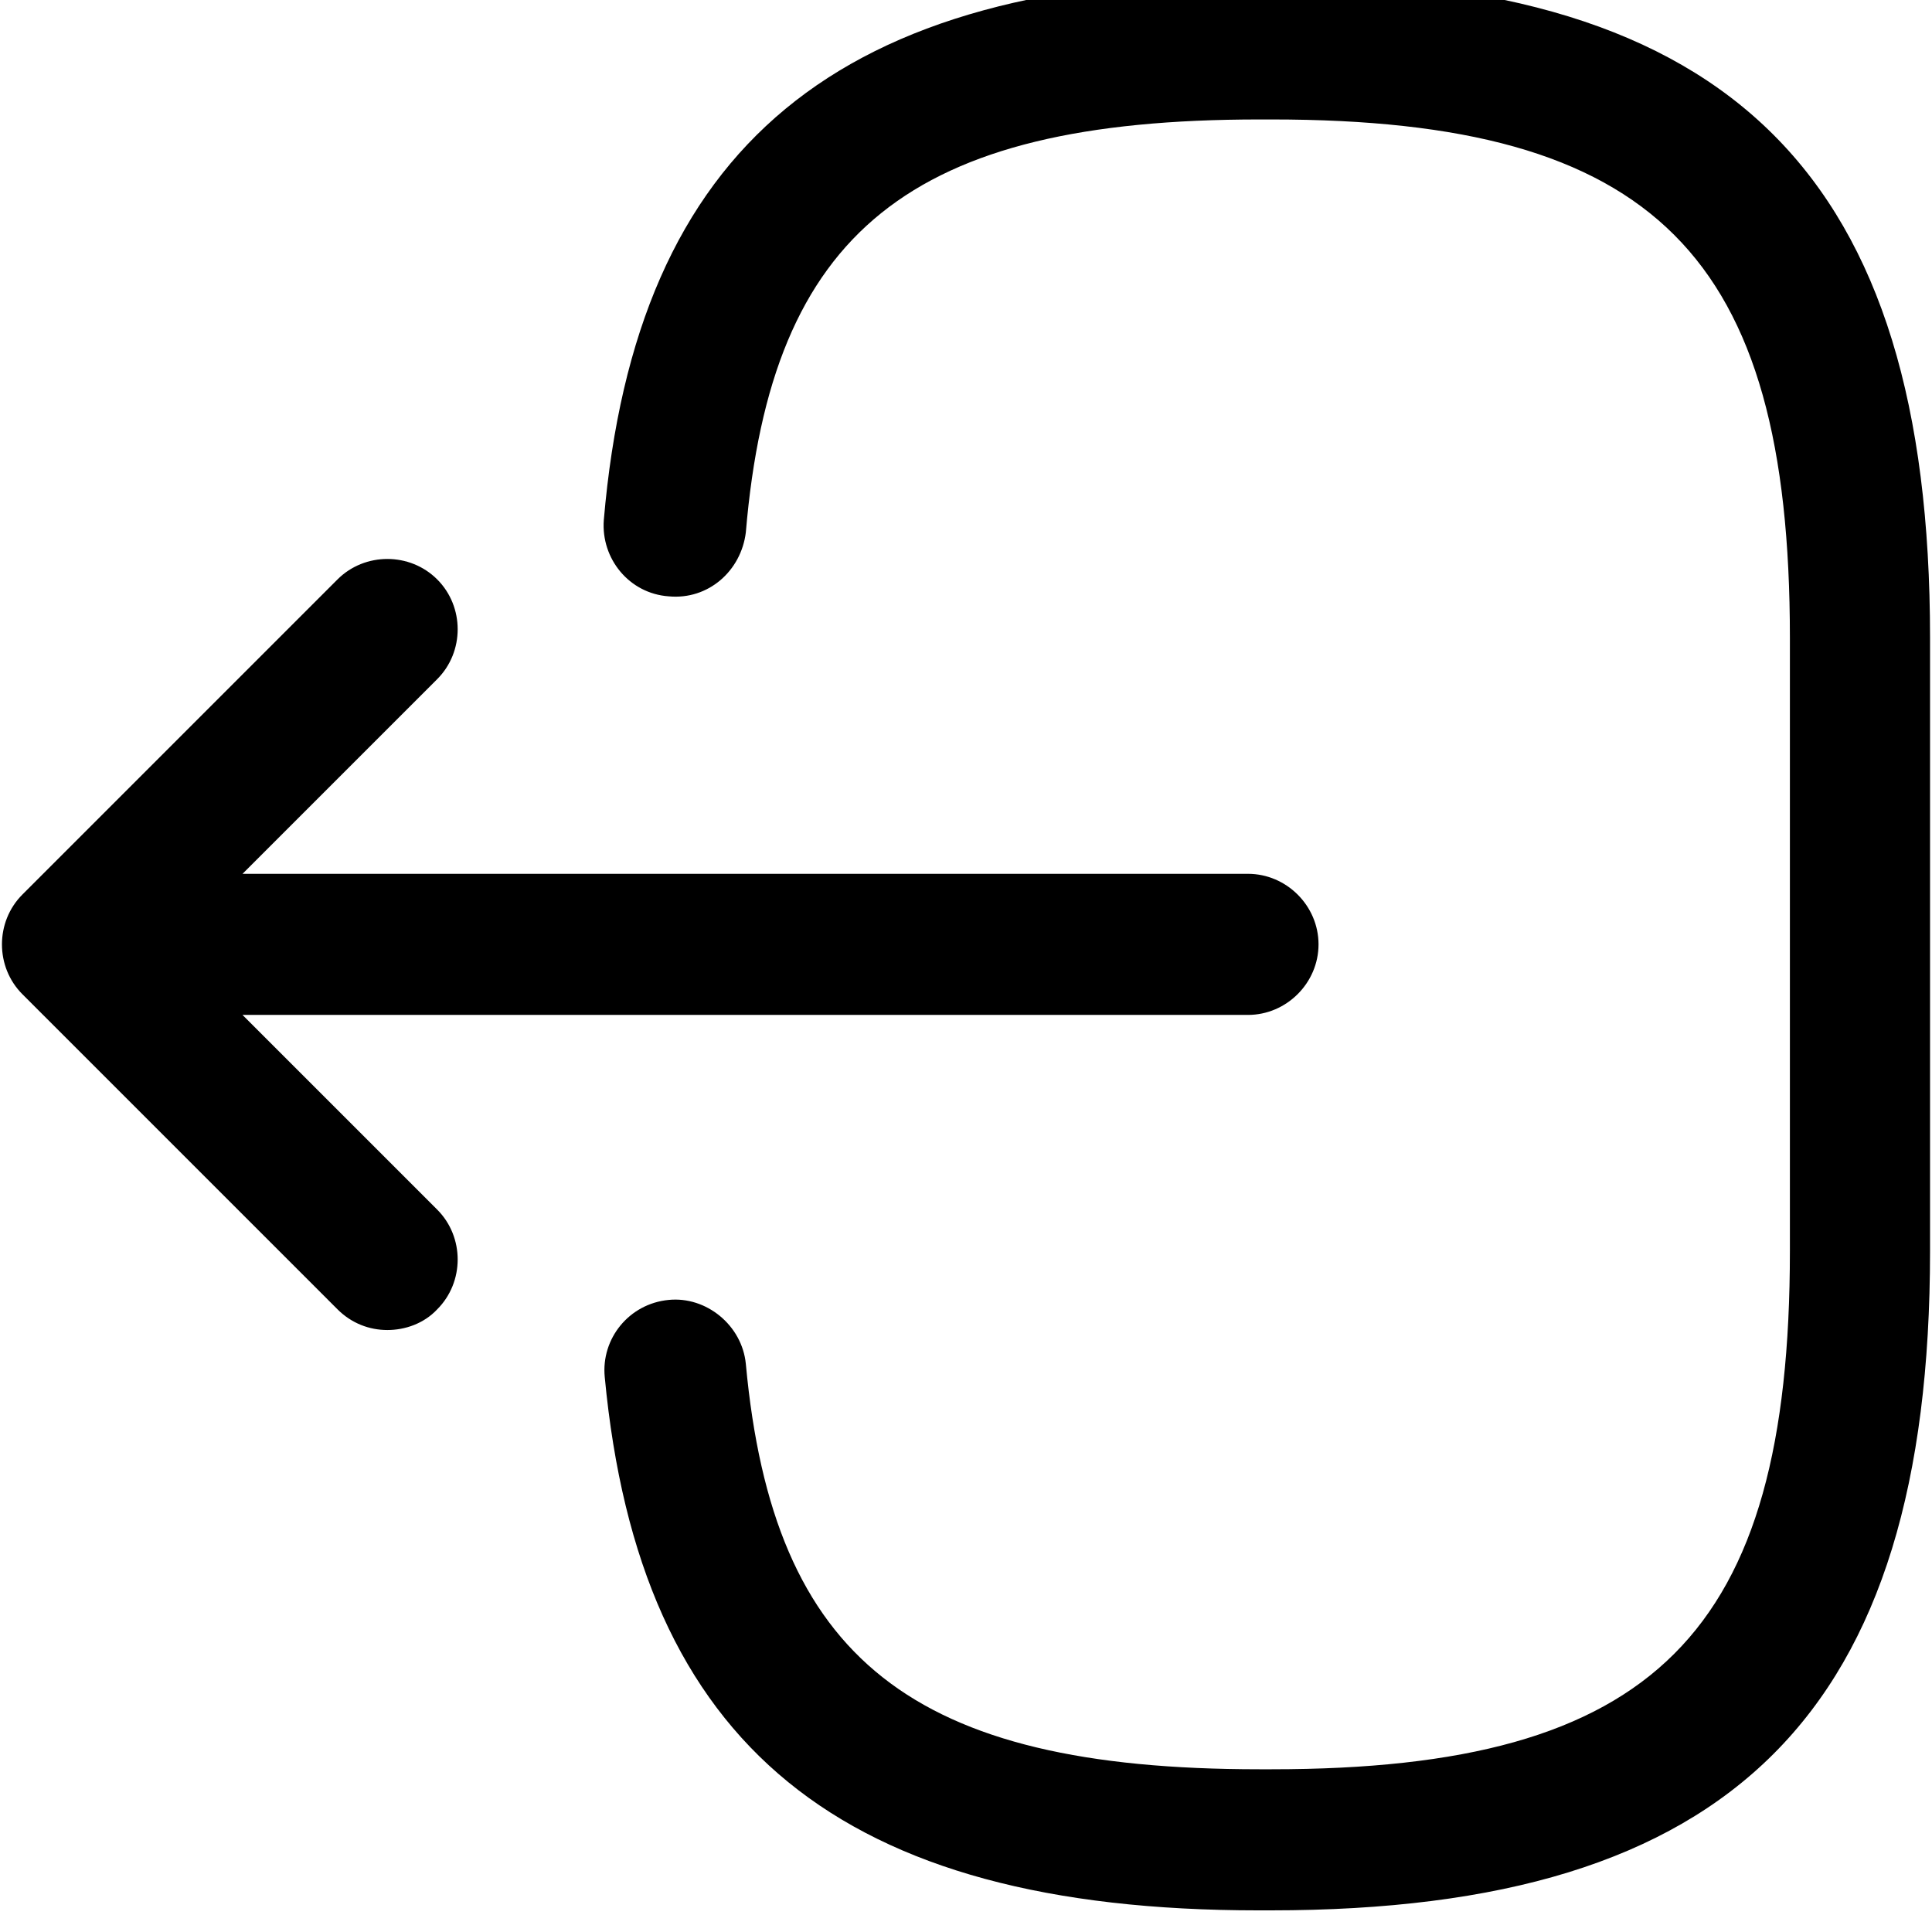
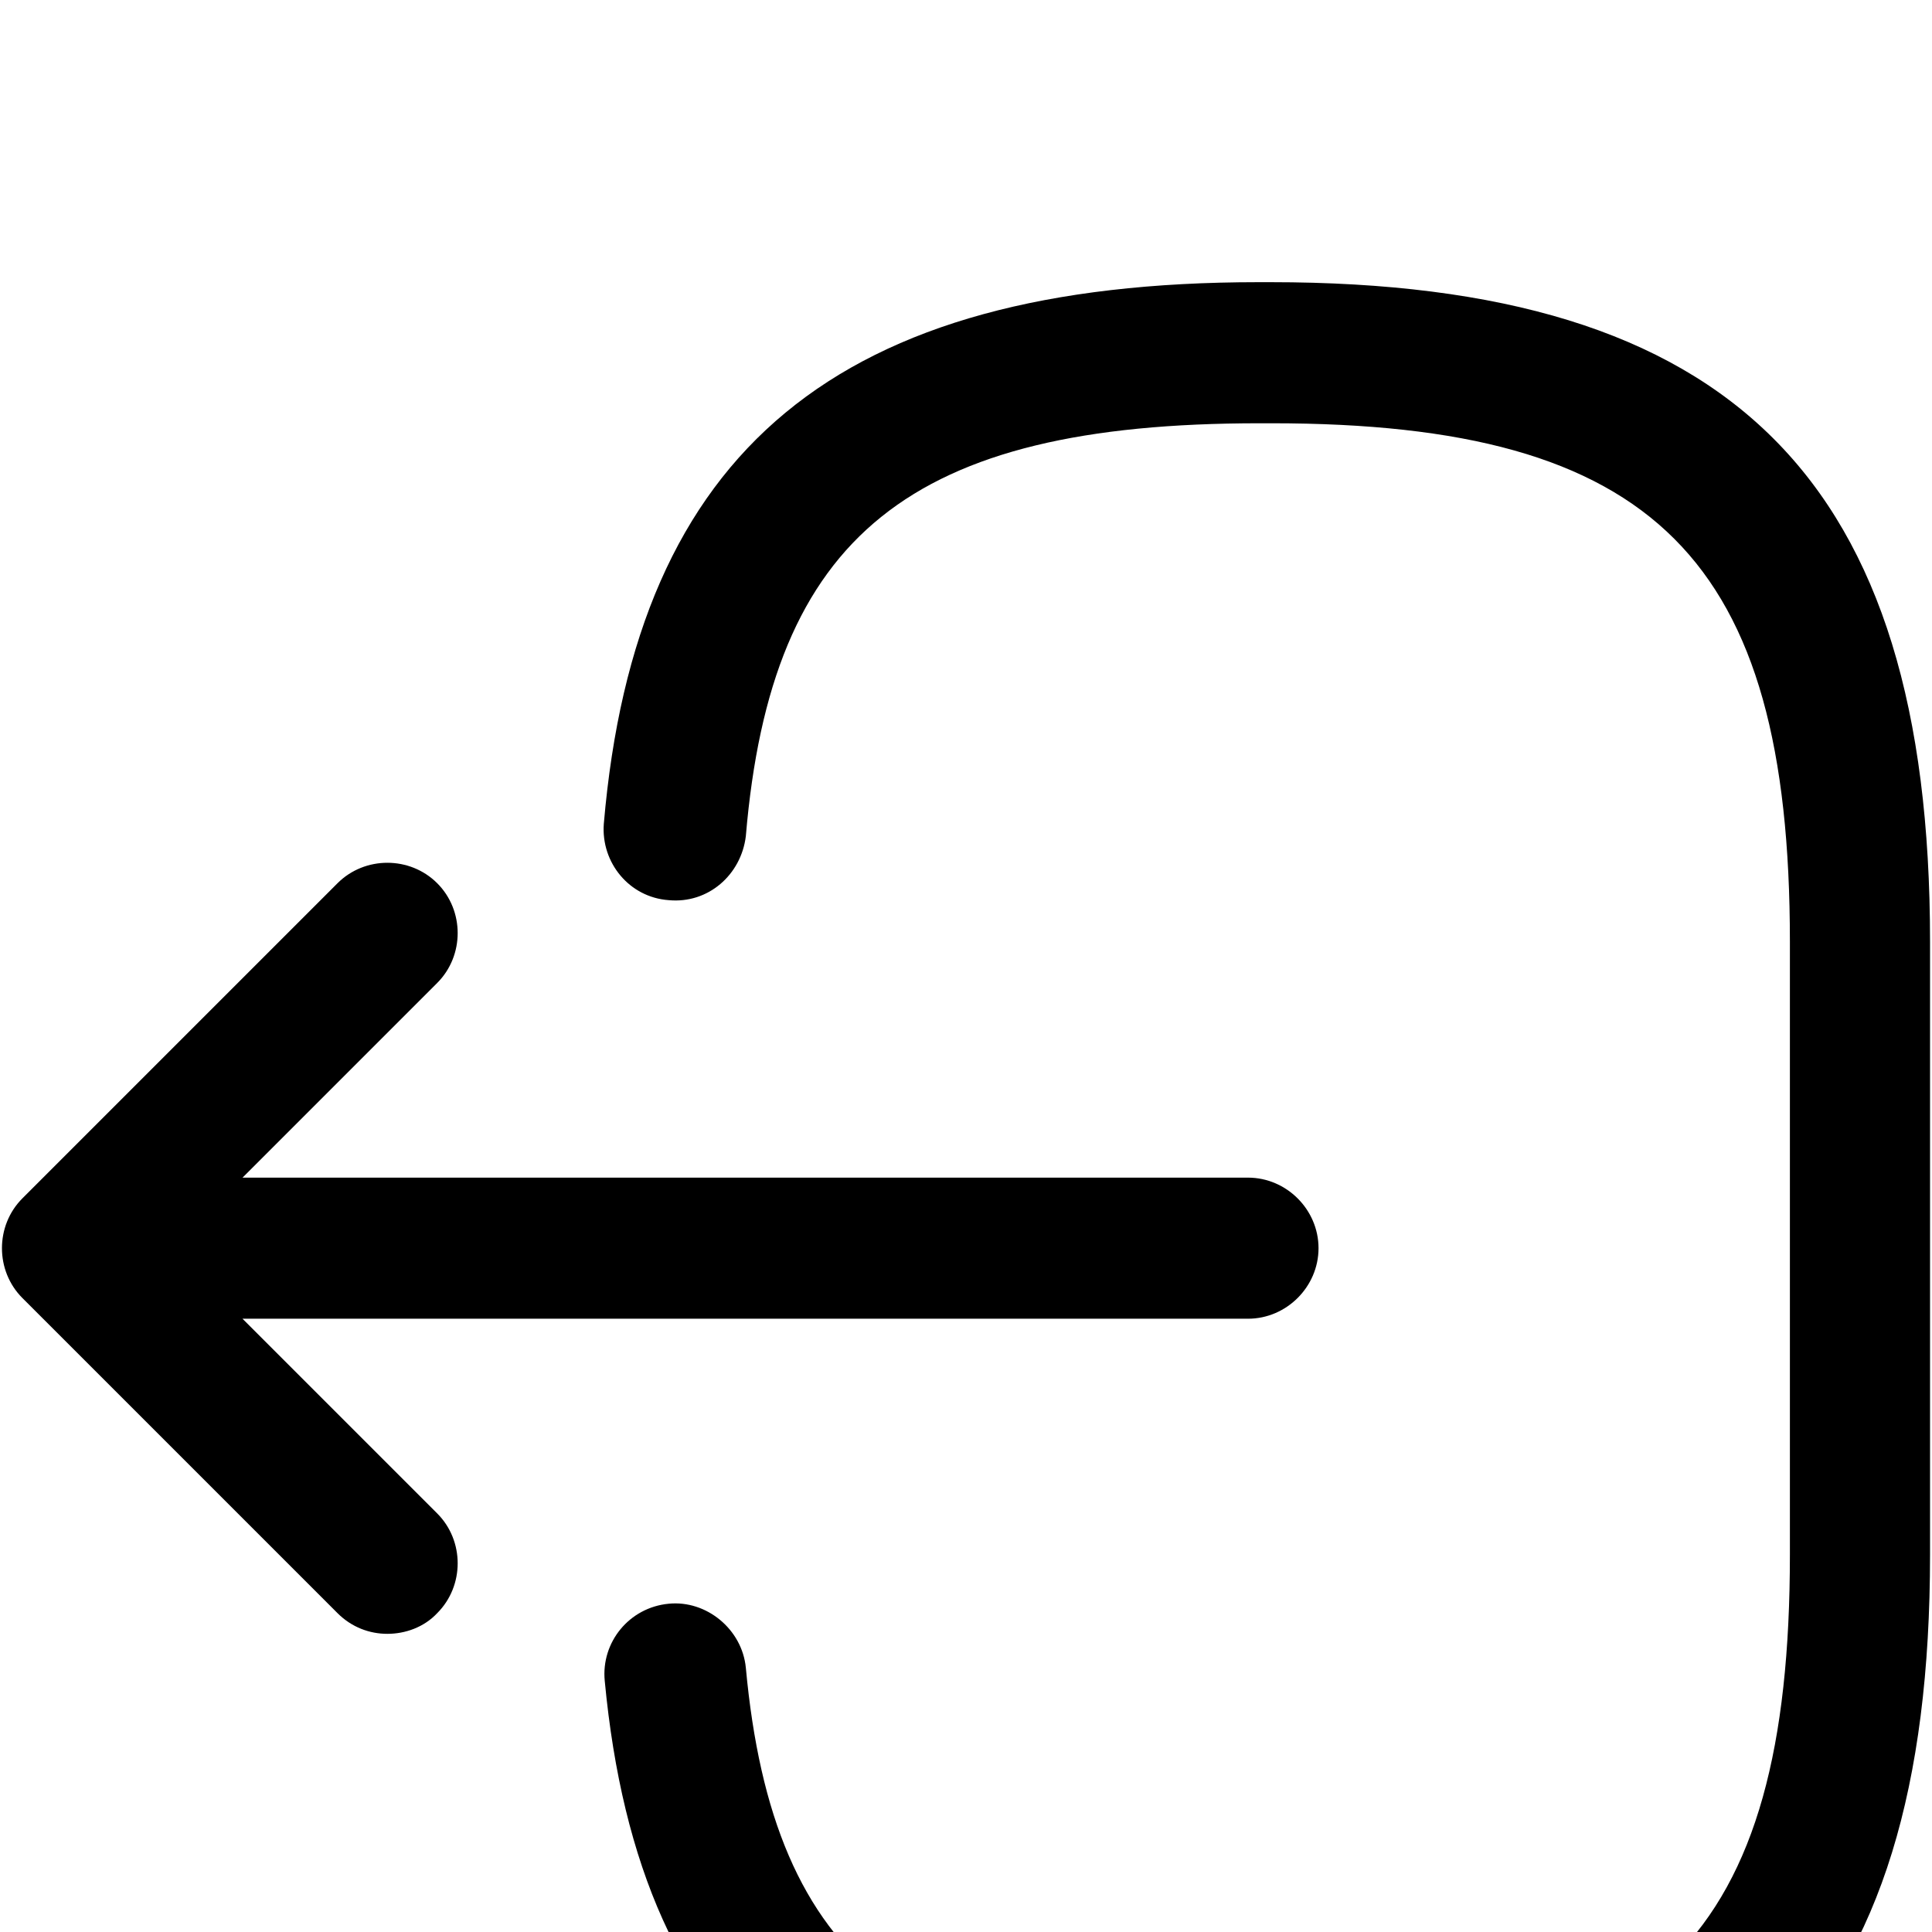
- <svg xmlns="http://www.w3.org/2000/svg" viewBox="73.865 147.625 876.375 876.375">
+ <svg xmlns="http://www.w3.org/2000/svg" viewBox="73.865 9.813 876.375 876.375">
  <path transform="scale(1,-1) translate(0,-1024)" d="M650.261 9.813h-5.547c-189.44 0-280.747 74.667-296.533 241.92-1.707 17.493 11.093 33.28 29.013 34.987 17.067 1.707 33.28-11.52 34.987-29.013 12.373-133.973 75.52-183.893 232.96-183.893h5.547c173.653 0 235.093 61.44 235.093 235.093v278.188c0 173.653-61.44 235.093-235.093 235.093h-5.547c-158.293 0-221.44-50.773-232.96-187.307-2.133-17.493-17.067-30.72-34.987-29.013-17.92 1.28-30.72 17.067-29.44 34.56 14.507 169.813 106.24 245.76 296.96 245.76h5.547c209.493 0 299.093-89.6 299.093-299.093v-278.188c0-209.493-89.6-299.093-299.093-299.093zM639.962 416h-485.545c-17.493 0-32 14.507-32 32s14.507 32 32 32h485.545c17.493 0 32-14.507 32-32s-14.507-32-32-32zM249.577 273.062c-8.107 0-16.213 2.987-22.613 9.387l-142.933 142.933c-12.373 12.373-12.373 32.853 0 45.227l142.933 142.934c12.373 12.373 32.853 12.373 45.227 0s12.373-32.853 0-45.227l-120.32-120.32 120.32-120.32c12.373-12.373 12.373-32.853 0-45.227-5.973-6.4-14.507-9.387-22.613-9.387z" />
</svg>
